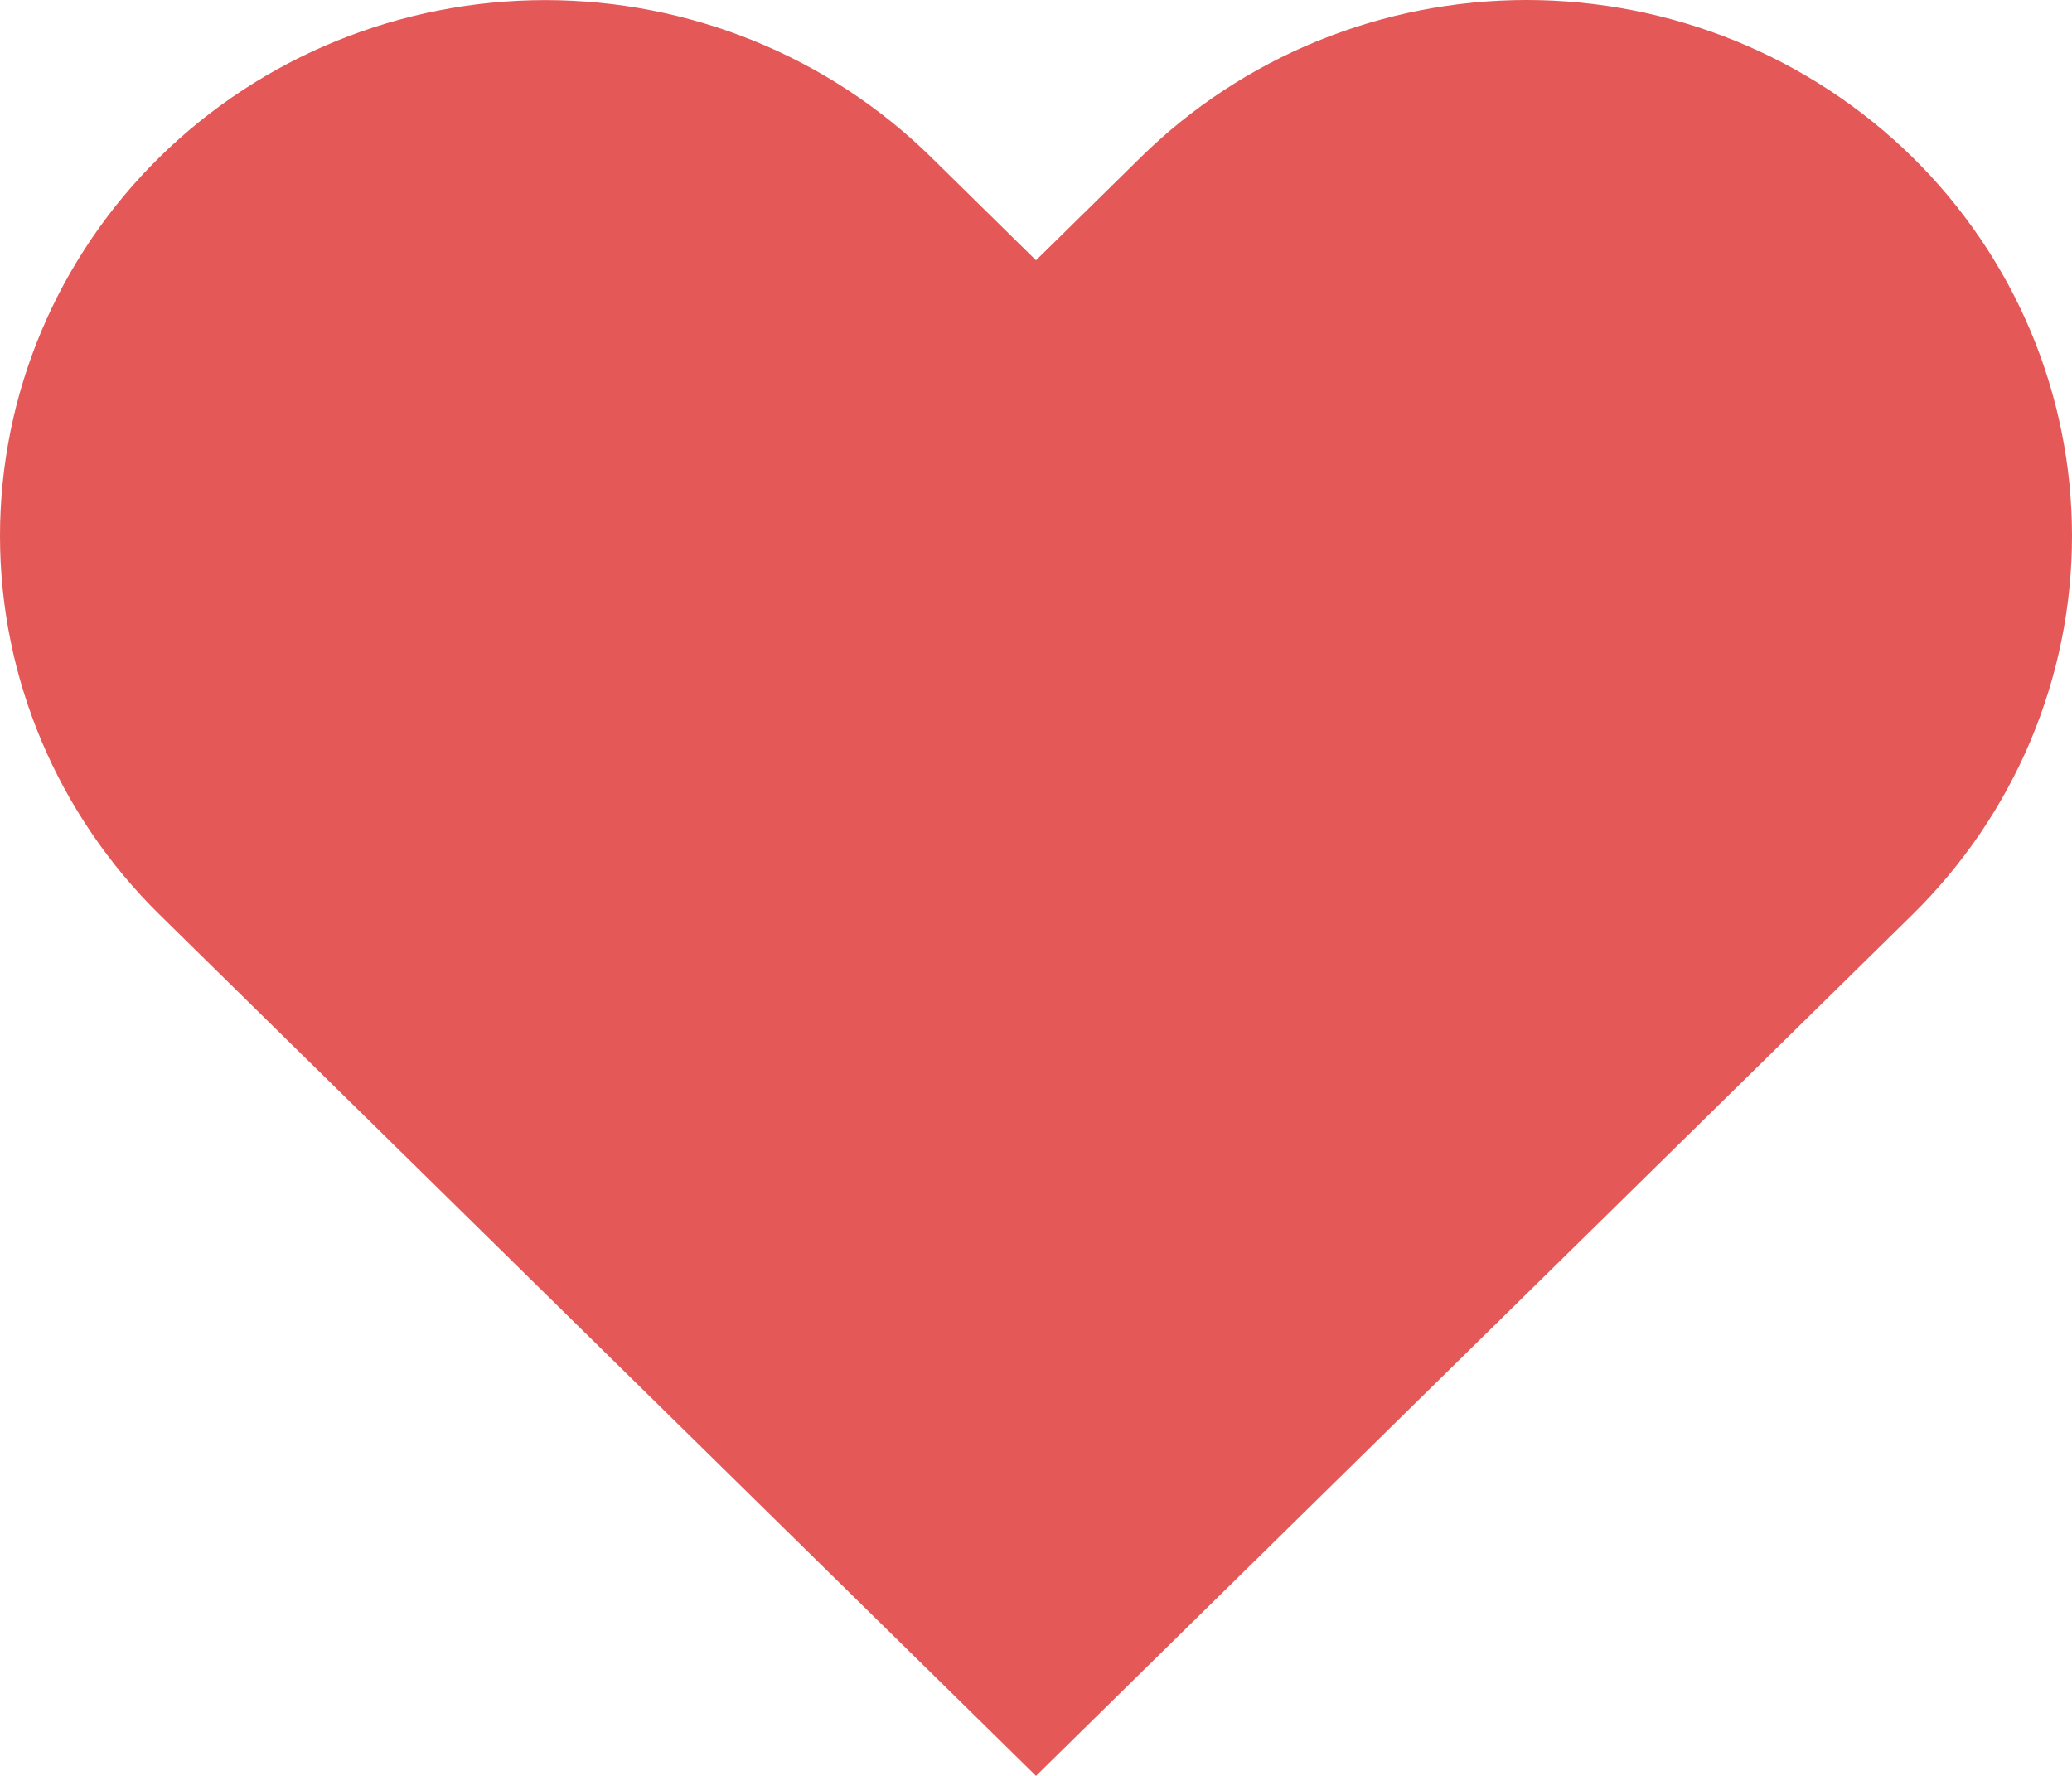
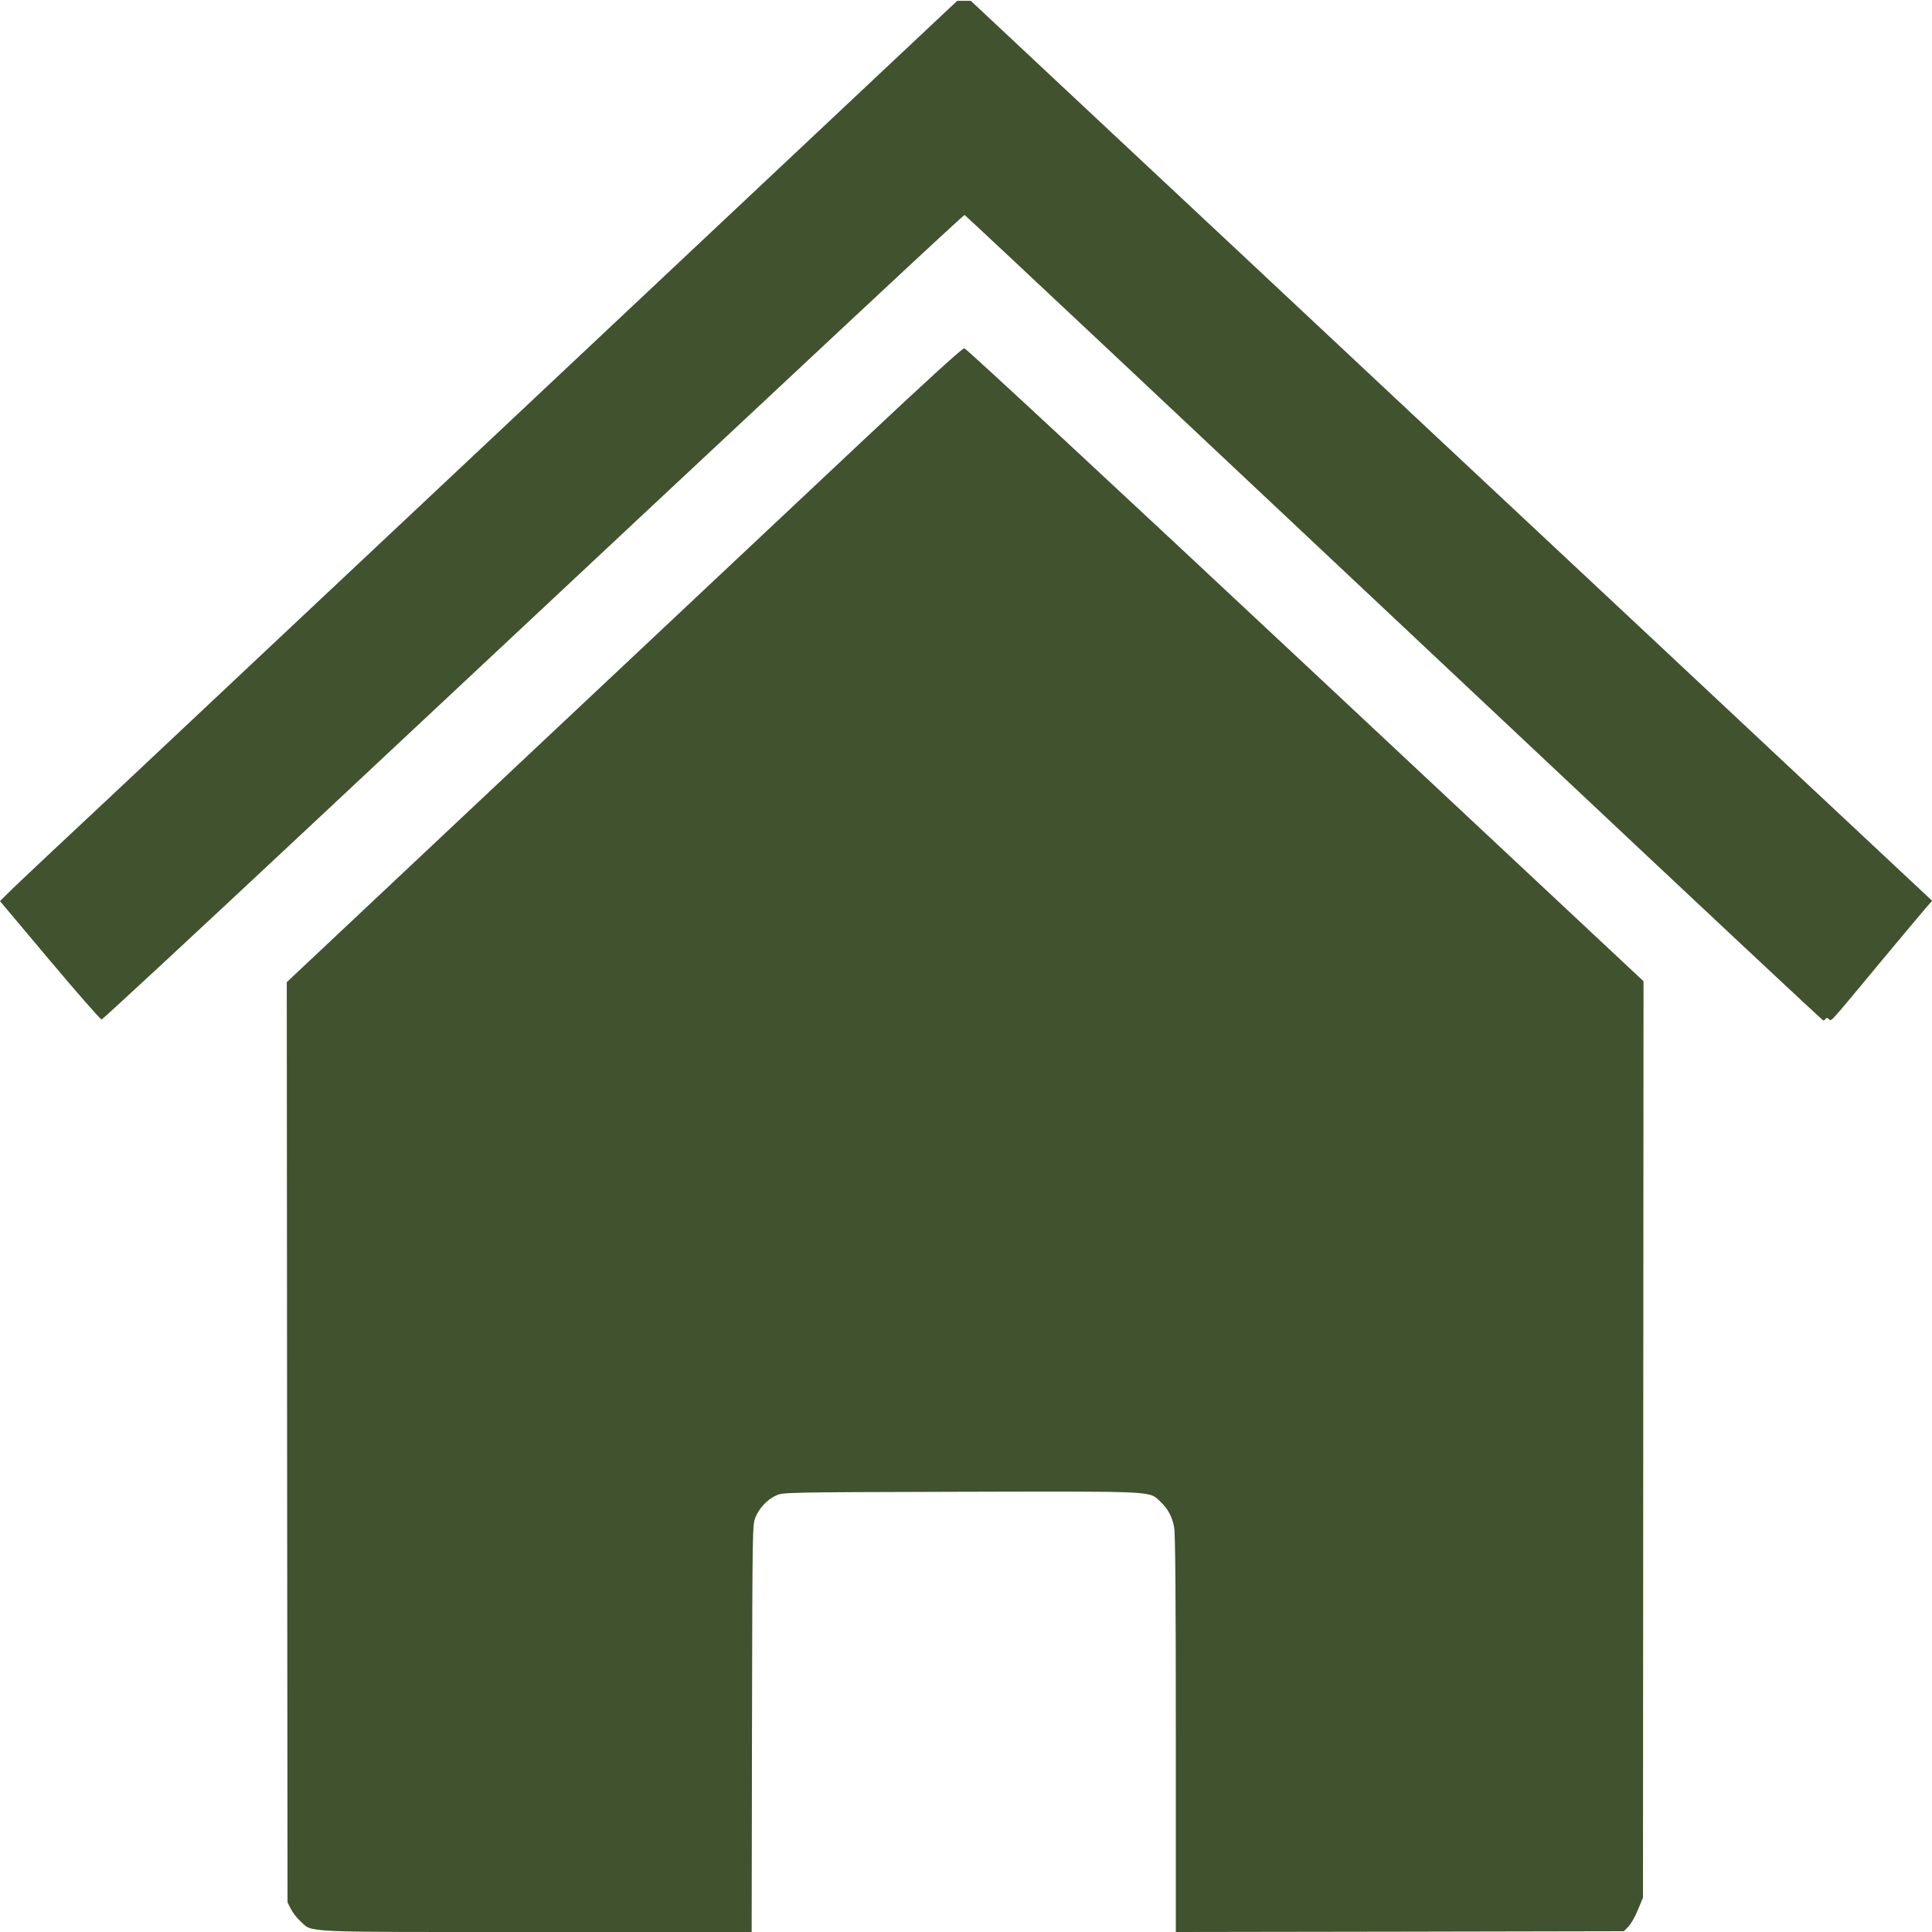
- <svg xmlns="http://www.w3.org/2000/svg" width="21" height="18" viewBox="0 0 21 18" fill="none">
-   <path d="M19.381 1.591C18.867 1.087 18.258 0.687 17.588 0.414C16.917 0.141 16.198 0 15.473 0C14.747 0 14.028 0.141 13.357 0.414C12.687 0.687 12.078 1.087 11.565 1.591L10.5 2.638L9.435 1.591C8.398 0.573 6.992 0.001 5.527 0.001C4.061 0.001 2.655 0.573 1.619 1.591C0.582 2.61 -0 3.991 -0 5.432C-0 6.872 0.582 8.254 1.619 9.272L2.684 10.319L10.5 18L18.316 10.319L19.381 9.272C19.894 8.768 20.301 8.169 20.579 7.51C20.857 6.851 21 6.145 21 5.432C21 4.719 20.857 4.012 20.579 3.353C20.301 2.694 19.894 2.096 19.381 1.591Z" fill="#E55858" />
+ <svg xmlns="http://www.w3.org/2000/svg" width="35" height="35" viewBox="0 0 35 35" fill="none">
+   <path d="M15.936 1.335C15.165 2.061 12.059 4.98 9.037 7.821C6.013 10.66 3.117 13.385 2.598 13.872C2.078 14.36 1.34 15.053 0.957 15.41C0.574 15.77 0.202 16.121 0.131 16.194L-0 16.325L0.902 17.398C1.397 17.988 1.821 18.469 1.84 18.469C1.862 18.466 3.489 16.957 5.458 15.114C15.788 5.444 17.456 3.889 17.475 3.895C17.486 3.9 18.76 5.093 20.308 6.547C21.853 8.001 25.345 11.281 28.063 13.837C30.781 16.394 33.017 18.487 33.031 18.487C33.045 18.487 33.064 18.472 33.072 18.458C33.086 18.434 33.102 18.437 33.13 18.46C33.181 18.504 33.102 18.591 34.056 17.442C34.475 16.94 34.858 16.481 34.91 16.423L35.003 16.319L32.711 14.174C31.451 12.993 28.489 10.218 26.127 8.01C23.767 5.798 20.88 3.097 19.709 2.002L17.587 0.015H17.464H17.341L15.936 1.335Z" fill="#41522E" />
+   <path d="M15.605 8.007C14.61 8.942 11.859 11.527 9.494 13.75L5.195 17.793L5.201 26.128L5.209 34.463L5.269 34.582C5.302 34.649 5.381 34.75 5.444 34.806C5.671 35.014 5.378 35 9.712 35H13.617L13.623 31.306C13.631 27.631 13.631 27.614 13.688 27.483C13.759 27.315 13.896 27.17 14.055 27.095C14.178 27.034 14.197 27.034 17.401 27.025C20.967 27.016 20.814 27.01 21.016 27.199C21.159 27.332 21.238 27.48 21.271 27.672C21.293 27.788 21.301 28.99 21.301 31.422V35L25.358 34.994L29.419 34.986L29.501 34.901C29.547 34.855 29.624 34.718 29.673 34.597L29.764 34.376L29.769 26.076L29.774 17.776L23.649 12.044C20.177 8.794 17.5 6.309 17.47 6.309C17.434 6.306 16.794 6.89 15.605 8.007Z" fill="#41522E" />
</svg>
